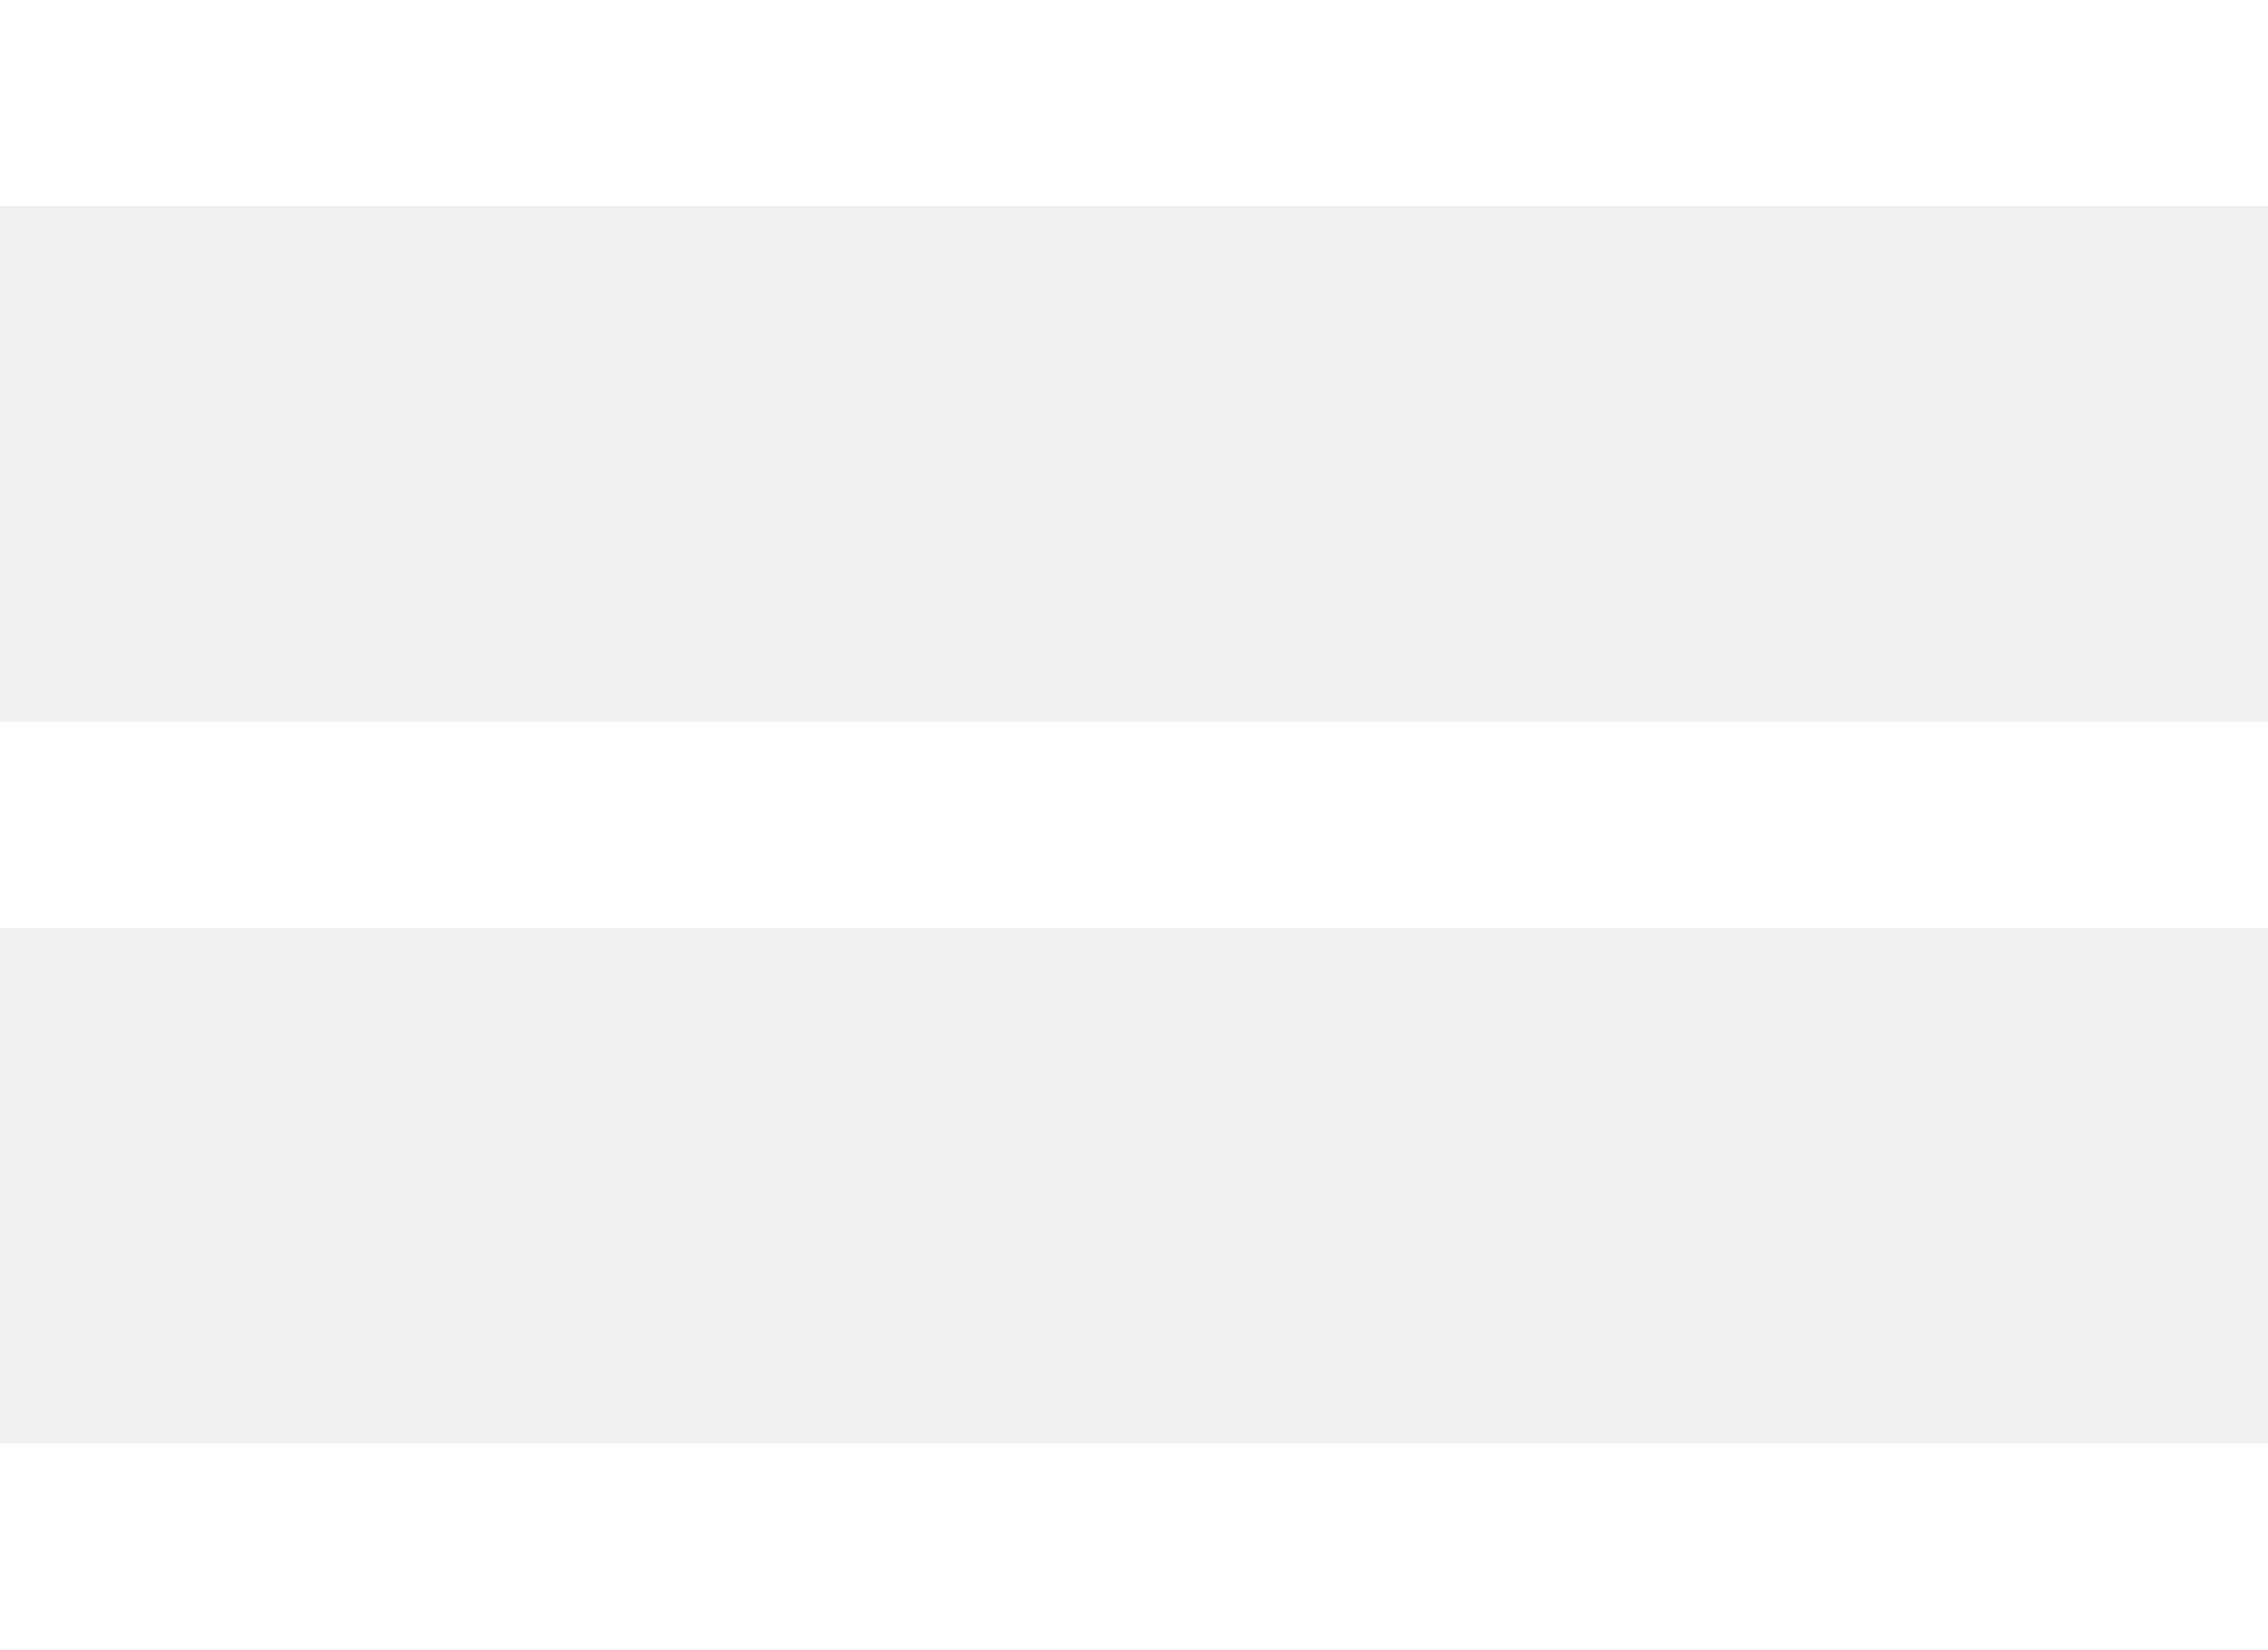
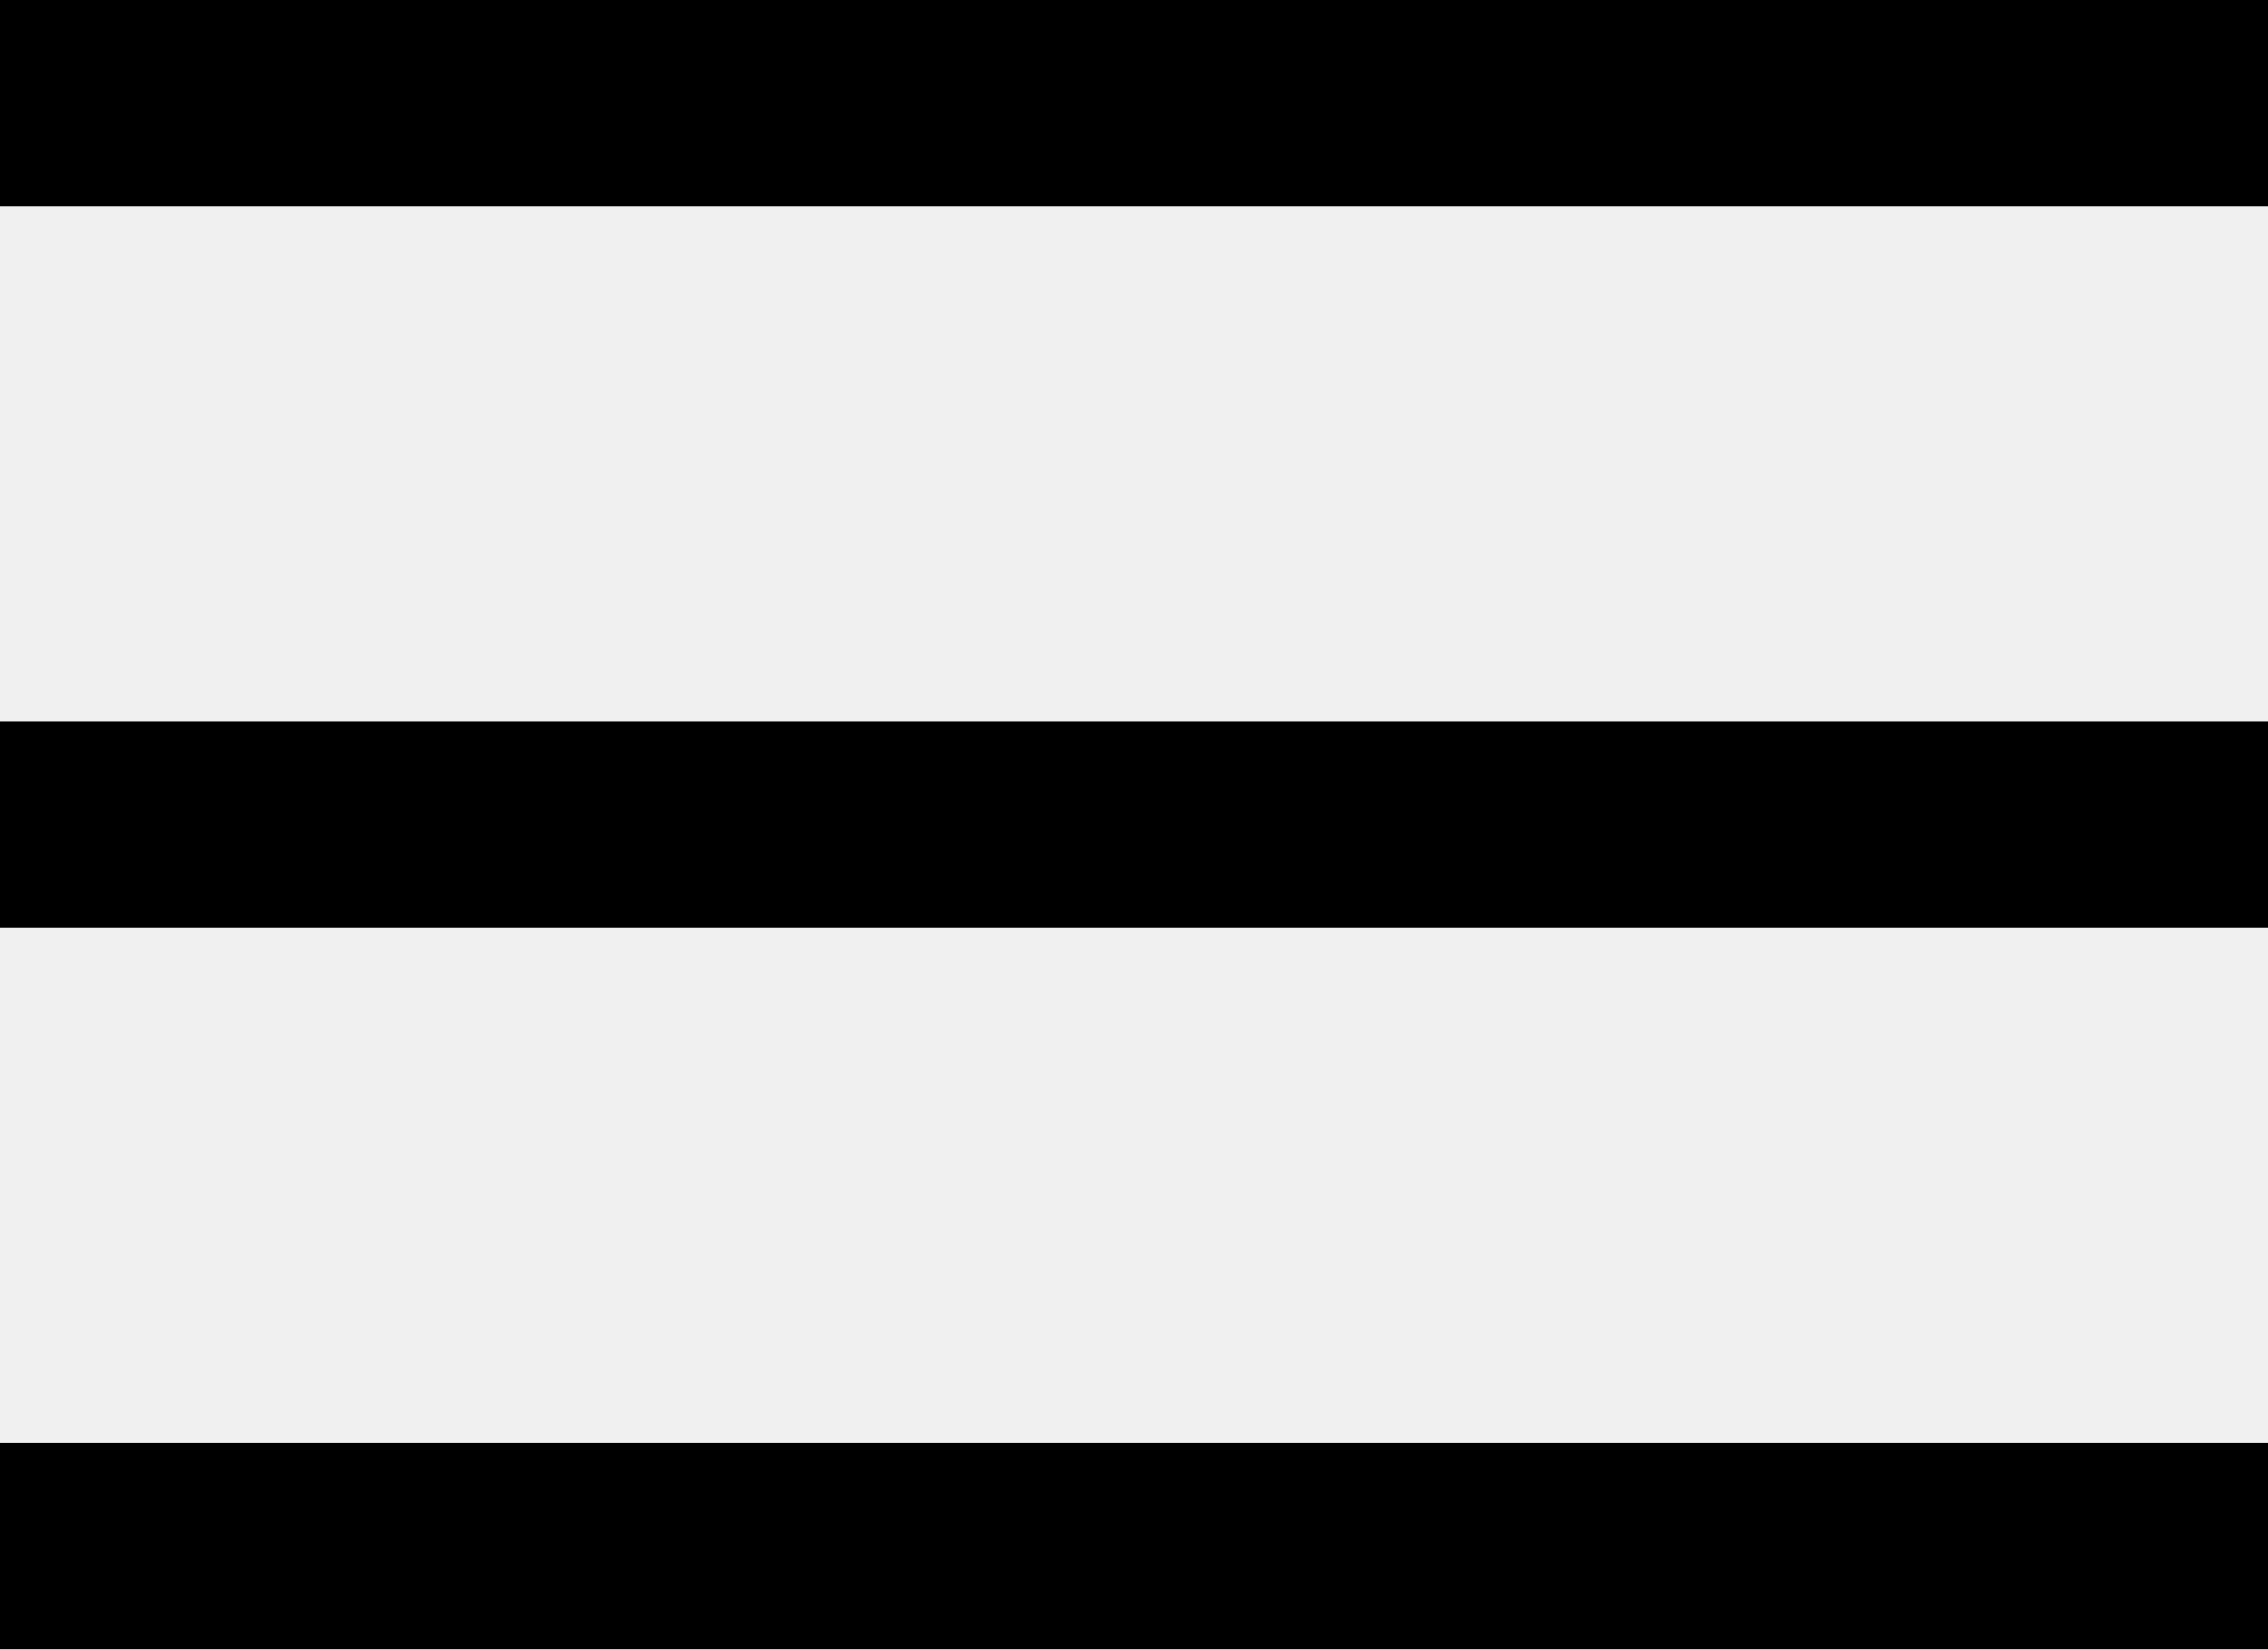
<svg xmlns="http://www.w3.org/2000/svg" width="22" height="16" viewBox="0 0 22 16" fill="none">
-   <rect width="22" height="2" fill="#fff" />
-   <rect y="7" width="22" height="2" fill="#fff" />
-   <rect y="14" width="22" height="2" fill="#fff" />
+   <rect width="22" height="2" fill="#000" />
+   <rect y="7" width="22" height="2" fill="#000" />
+   <rect y="14" width="22" height="2" fill="#000" />
</svg>
